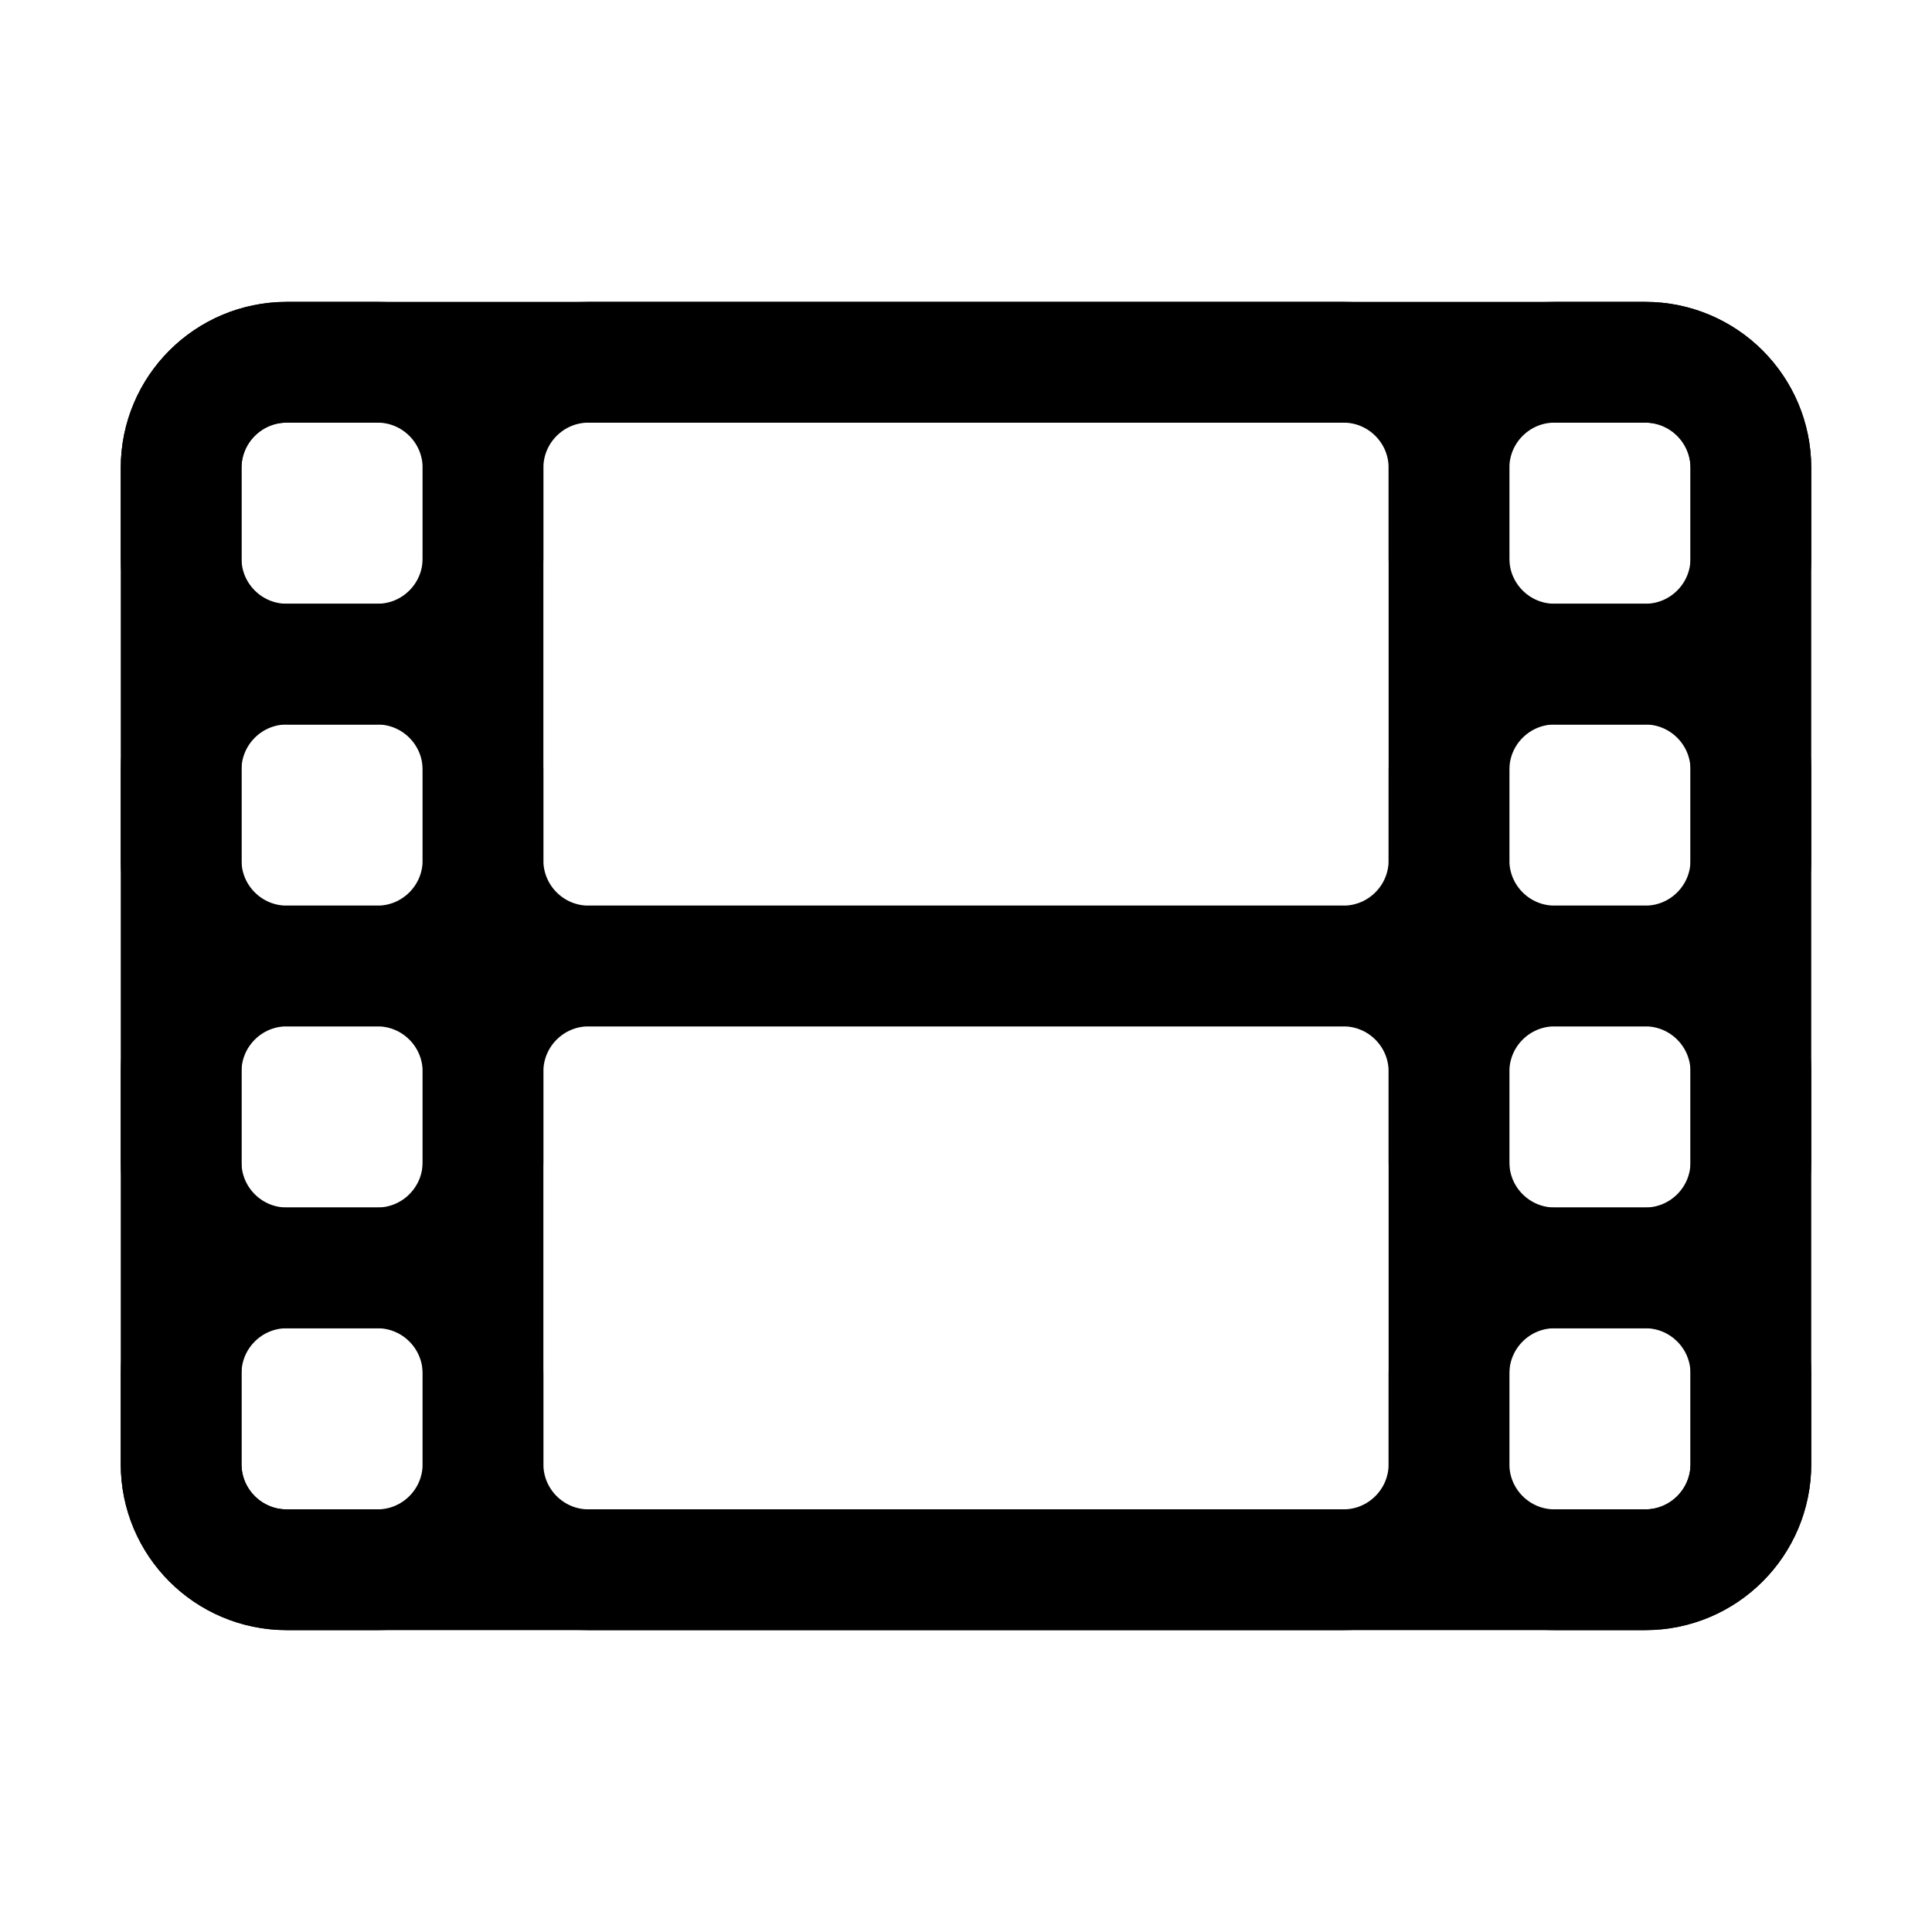
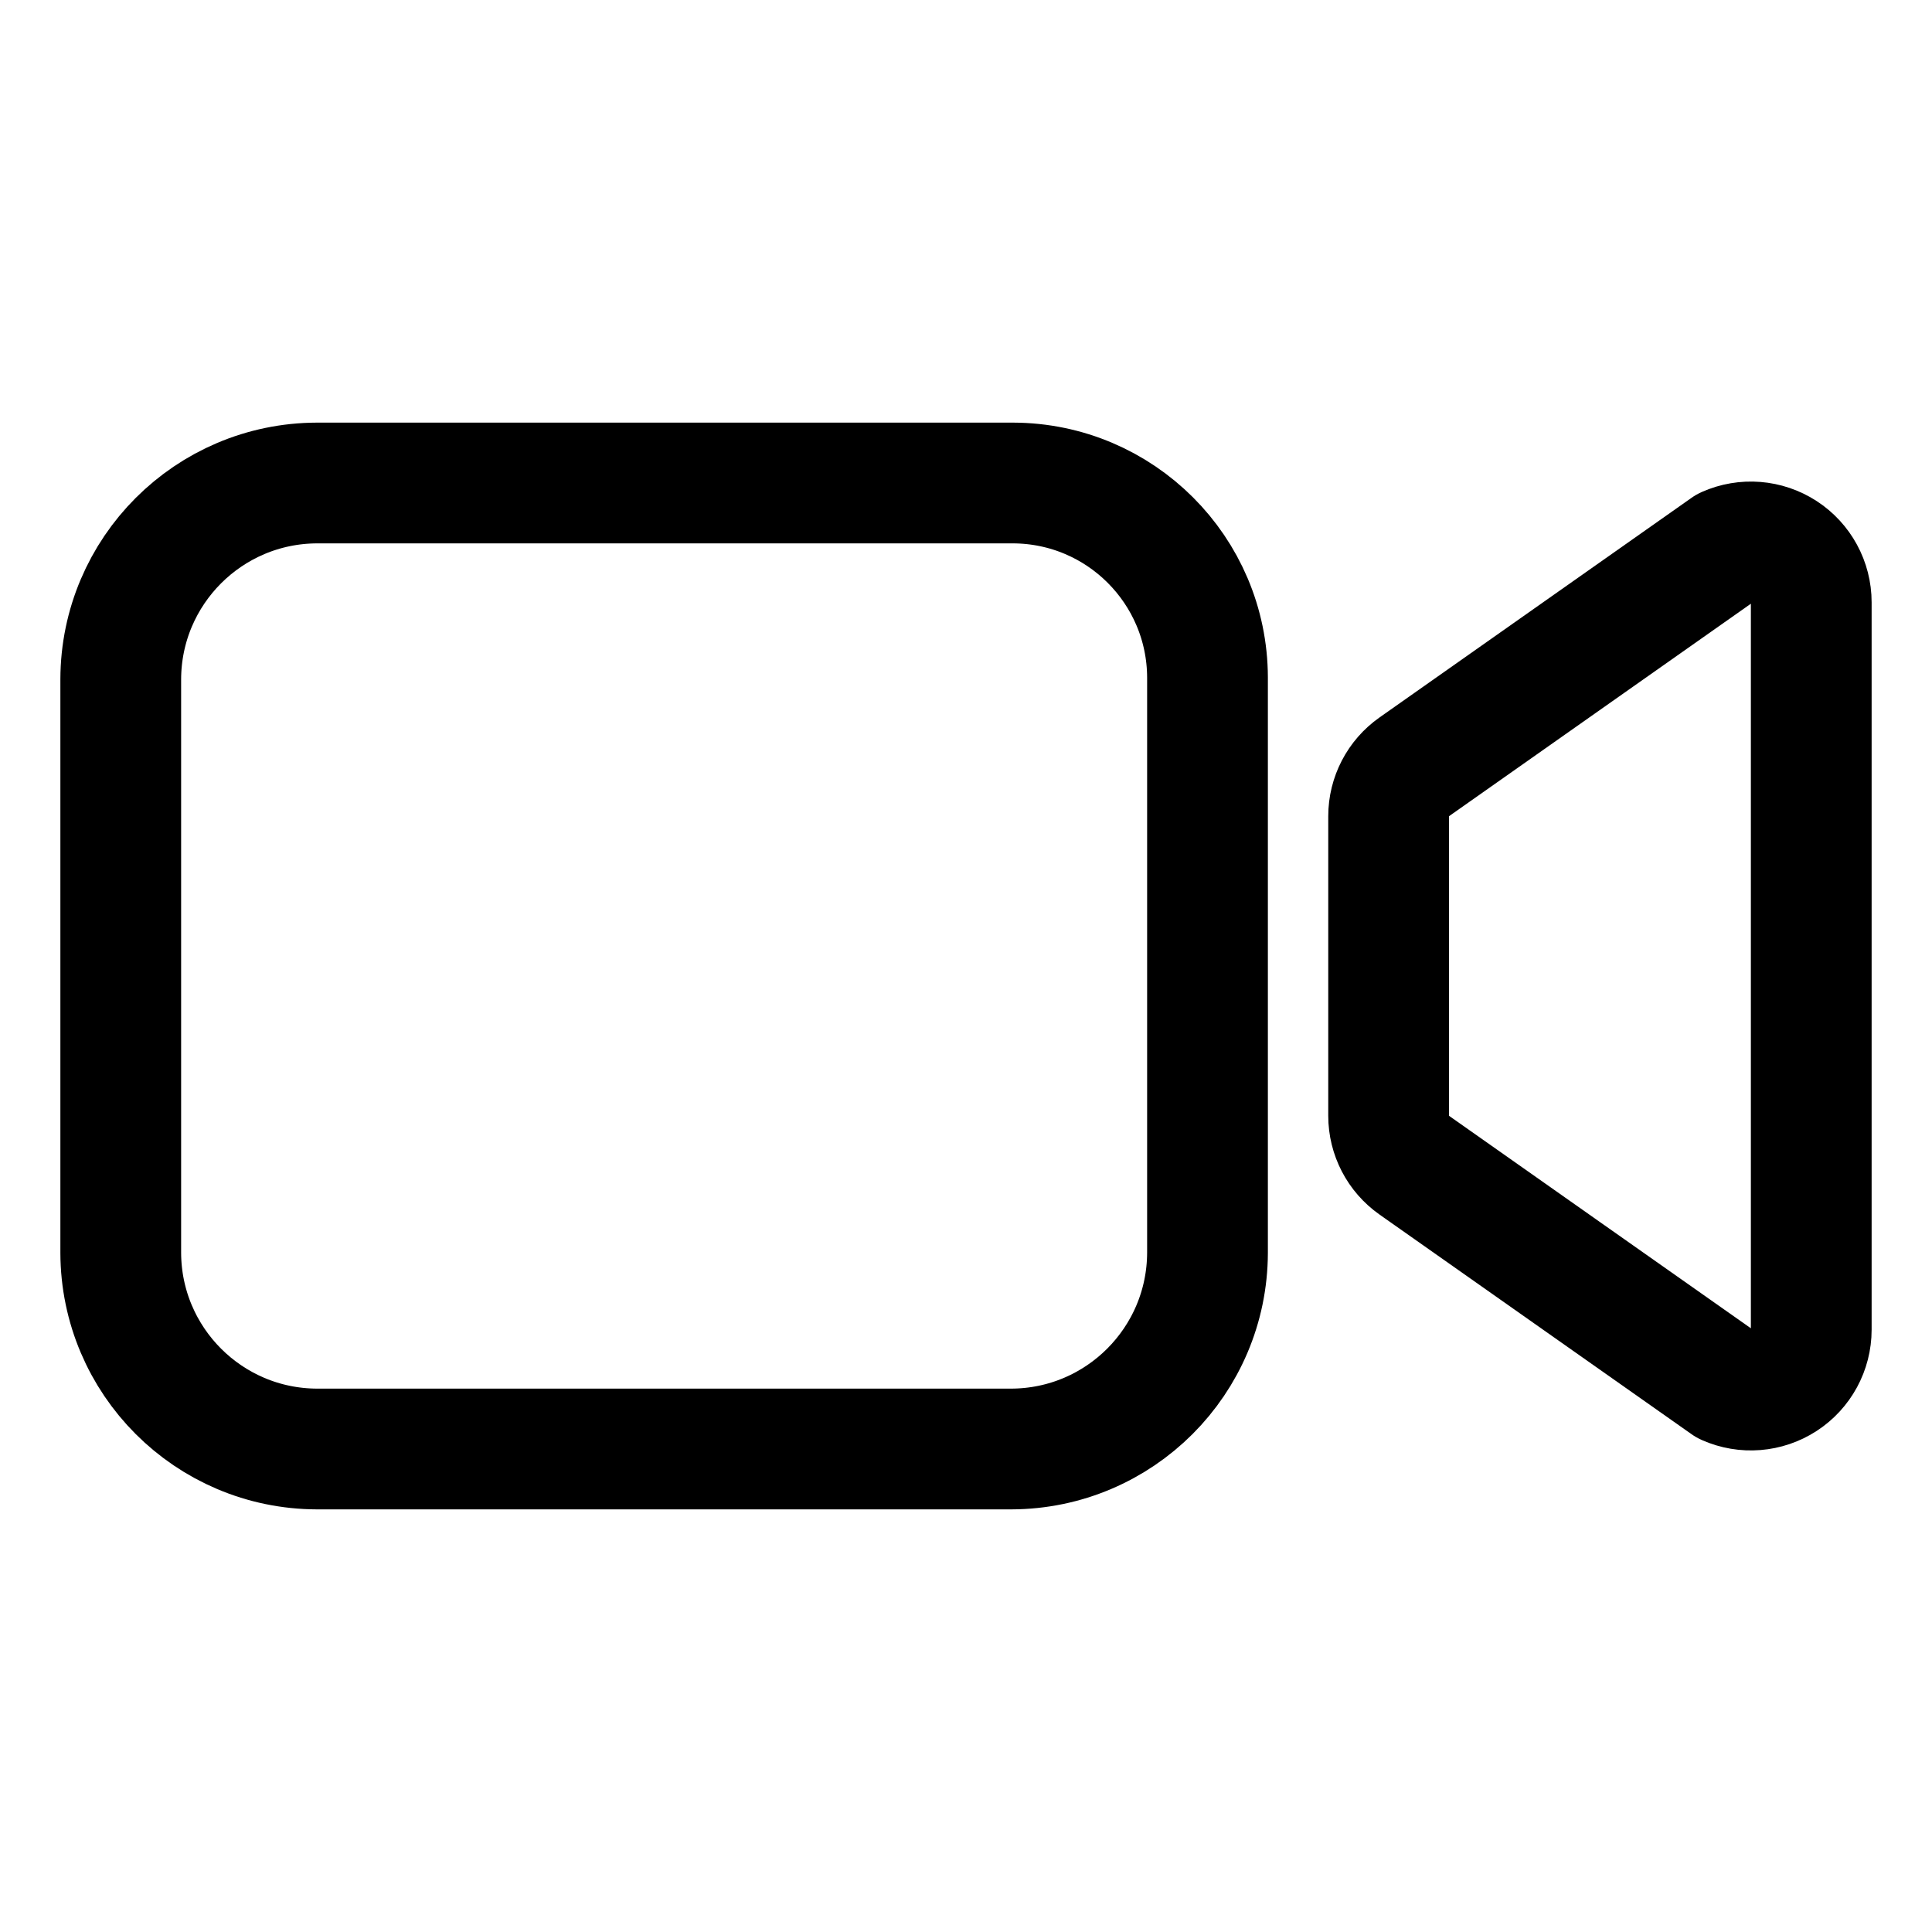
- <svg xmlns="http://www.w3.org/2000/svg" viewBox="0 0 512 512">
-   <rect x="48" y="96" width="416" height="320" rx="28" ry="28" fill="none" stroke="currentColor" stroke-linejoin="round" stroke-width="32" />
-   <rect x="384" y="336" width="80" height="80" rx="28" ry="28" fill="none" stroke="currentColor" stroke-linejoin="round" stroke-width="32" />
-   <rect x="384" y="256" width="80" height="80" rx="28" ry="28" fill="none" stroke="currentColor" stroke-linejoin="round" stroke-width="32" />
-   <rect x="384" y="176" width="80" height="80" rx="28" ry="28" fill="none" stroke="currentColor" stroke-linejoin="round" stroke-width="32" />
-   <rect x="384" y="96" width="80" height="80" rx="28" ry="28" fill="none" stroke="currentColor" stroke-linejoin="round" stroke-width="32" />
-   <rect x="48" y="336" width="80" height="80" rx="28" ry="28" fill="none" stroke="currentColor" stroke-linejoin="round" stroke-width="32" />
-   <rect x="48" y="256" width="80" height="80" rx="28" ry="28" fill="none" stroke="currentColor" stroke-linejoin="round" stroke-width="32" />
-   <rect x="48" y="176" width="80" height="80" rx="28" ry="28" fill="none" stroke="currentColor" stroke-linejoin="round" stroke-width="32" />
-   <rect x="48" y="96" width="80" height="80" rx="28" ry="28" fill="none" stroke="currentColor" stroke-linejoin="round" stroke-width="32" />
-   <rect x="128" y="96" width="256" height="160" rx="28" ry="28" fill="none" stroke="currentColor" stroke-linejoin="round" stroke-width="32" />
-   <rect x="128" y="256" width="256" height="160" rx="28" ry="28" fill="none" stroke="currentColor" stroke-linejoin="round" stroke-width="32" />
+ <svg xmlns="http://www.w3.org/2000/svg" class="ionicon" viewBox="0 0 512 512">
+   <path d="M374.79 308.78L457.5 367a16 16 0 0022.5-14.62V159.62A16 16 0 00457.5 145l-82.71 58.22A16 16 0 00368 216.3v79.4a16 16 0 006.79 13.08z" fill="none" stroke="currentColor" stroke-linecap="round" stroke-linejoin="round" stroke-width="32" />
+   <path d="M268 384H84a52.15 52.15 0 01-52-52V180a52.15 52.15 0 0152-52h184.48A51.68 51.68 0 01320 179.52V332a52.15 52.15 0 01-52 52z" fill="none" stroke="currentColor" stroke-miterlimit="10" stroke-width="32" />
</svg>
